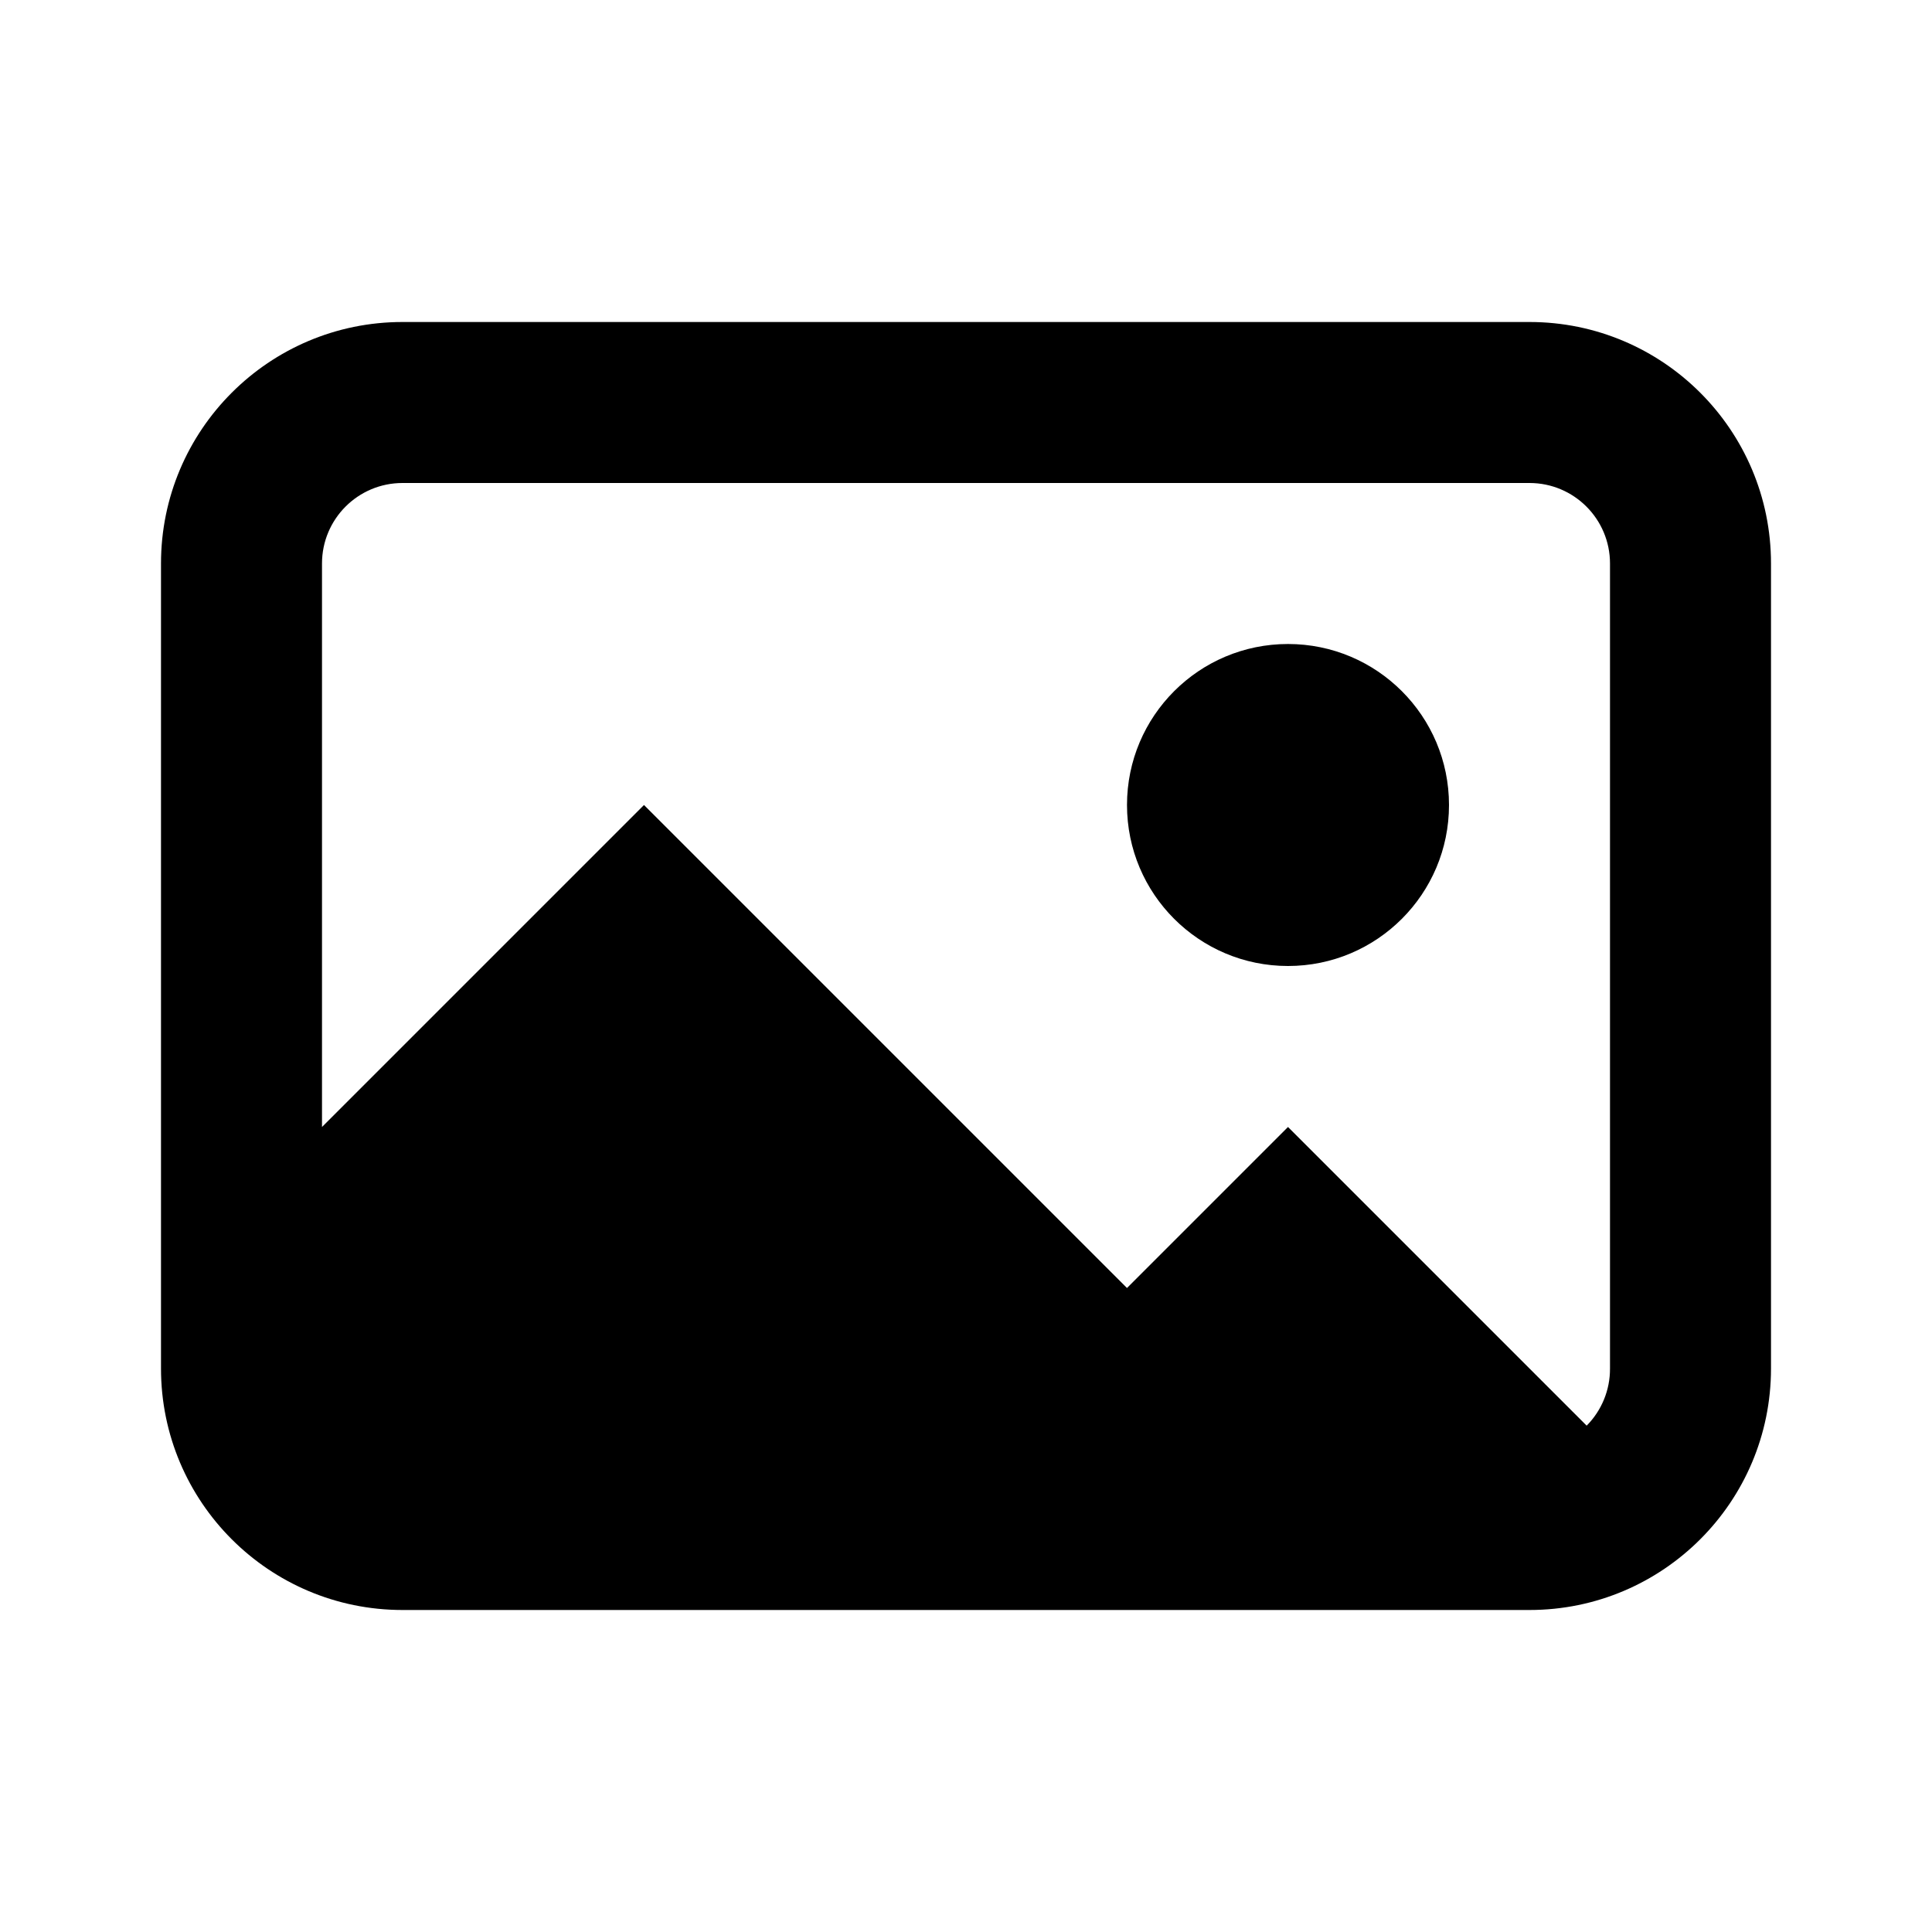
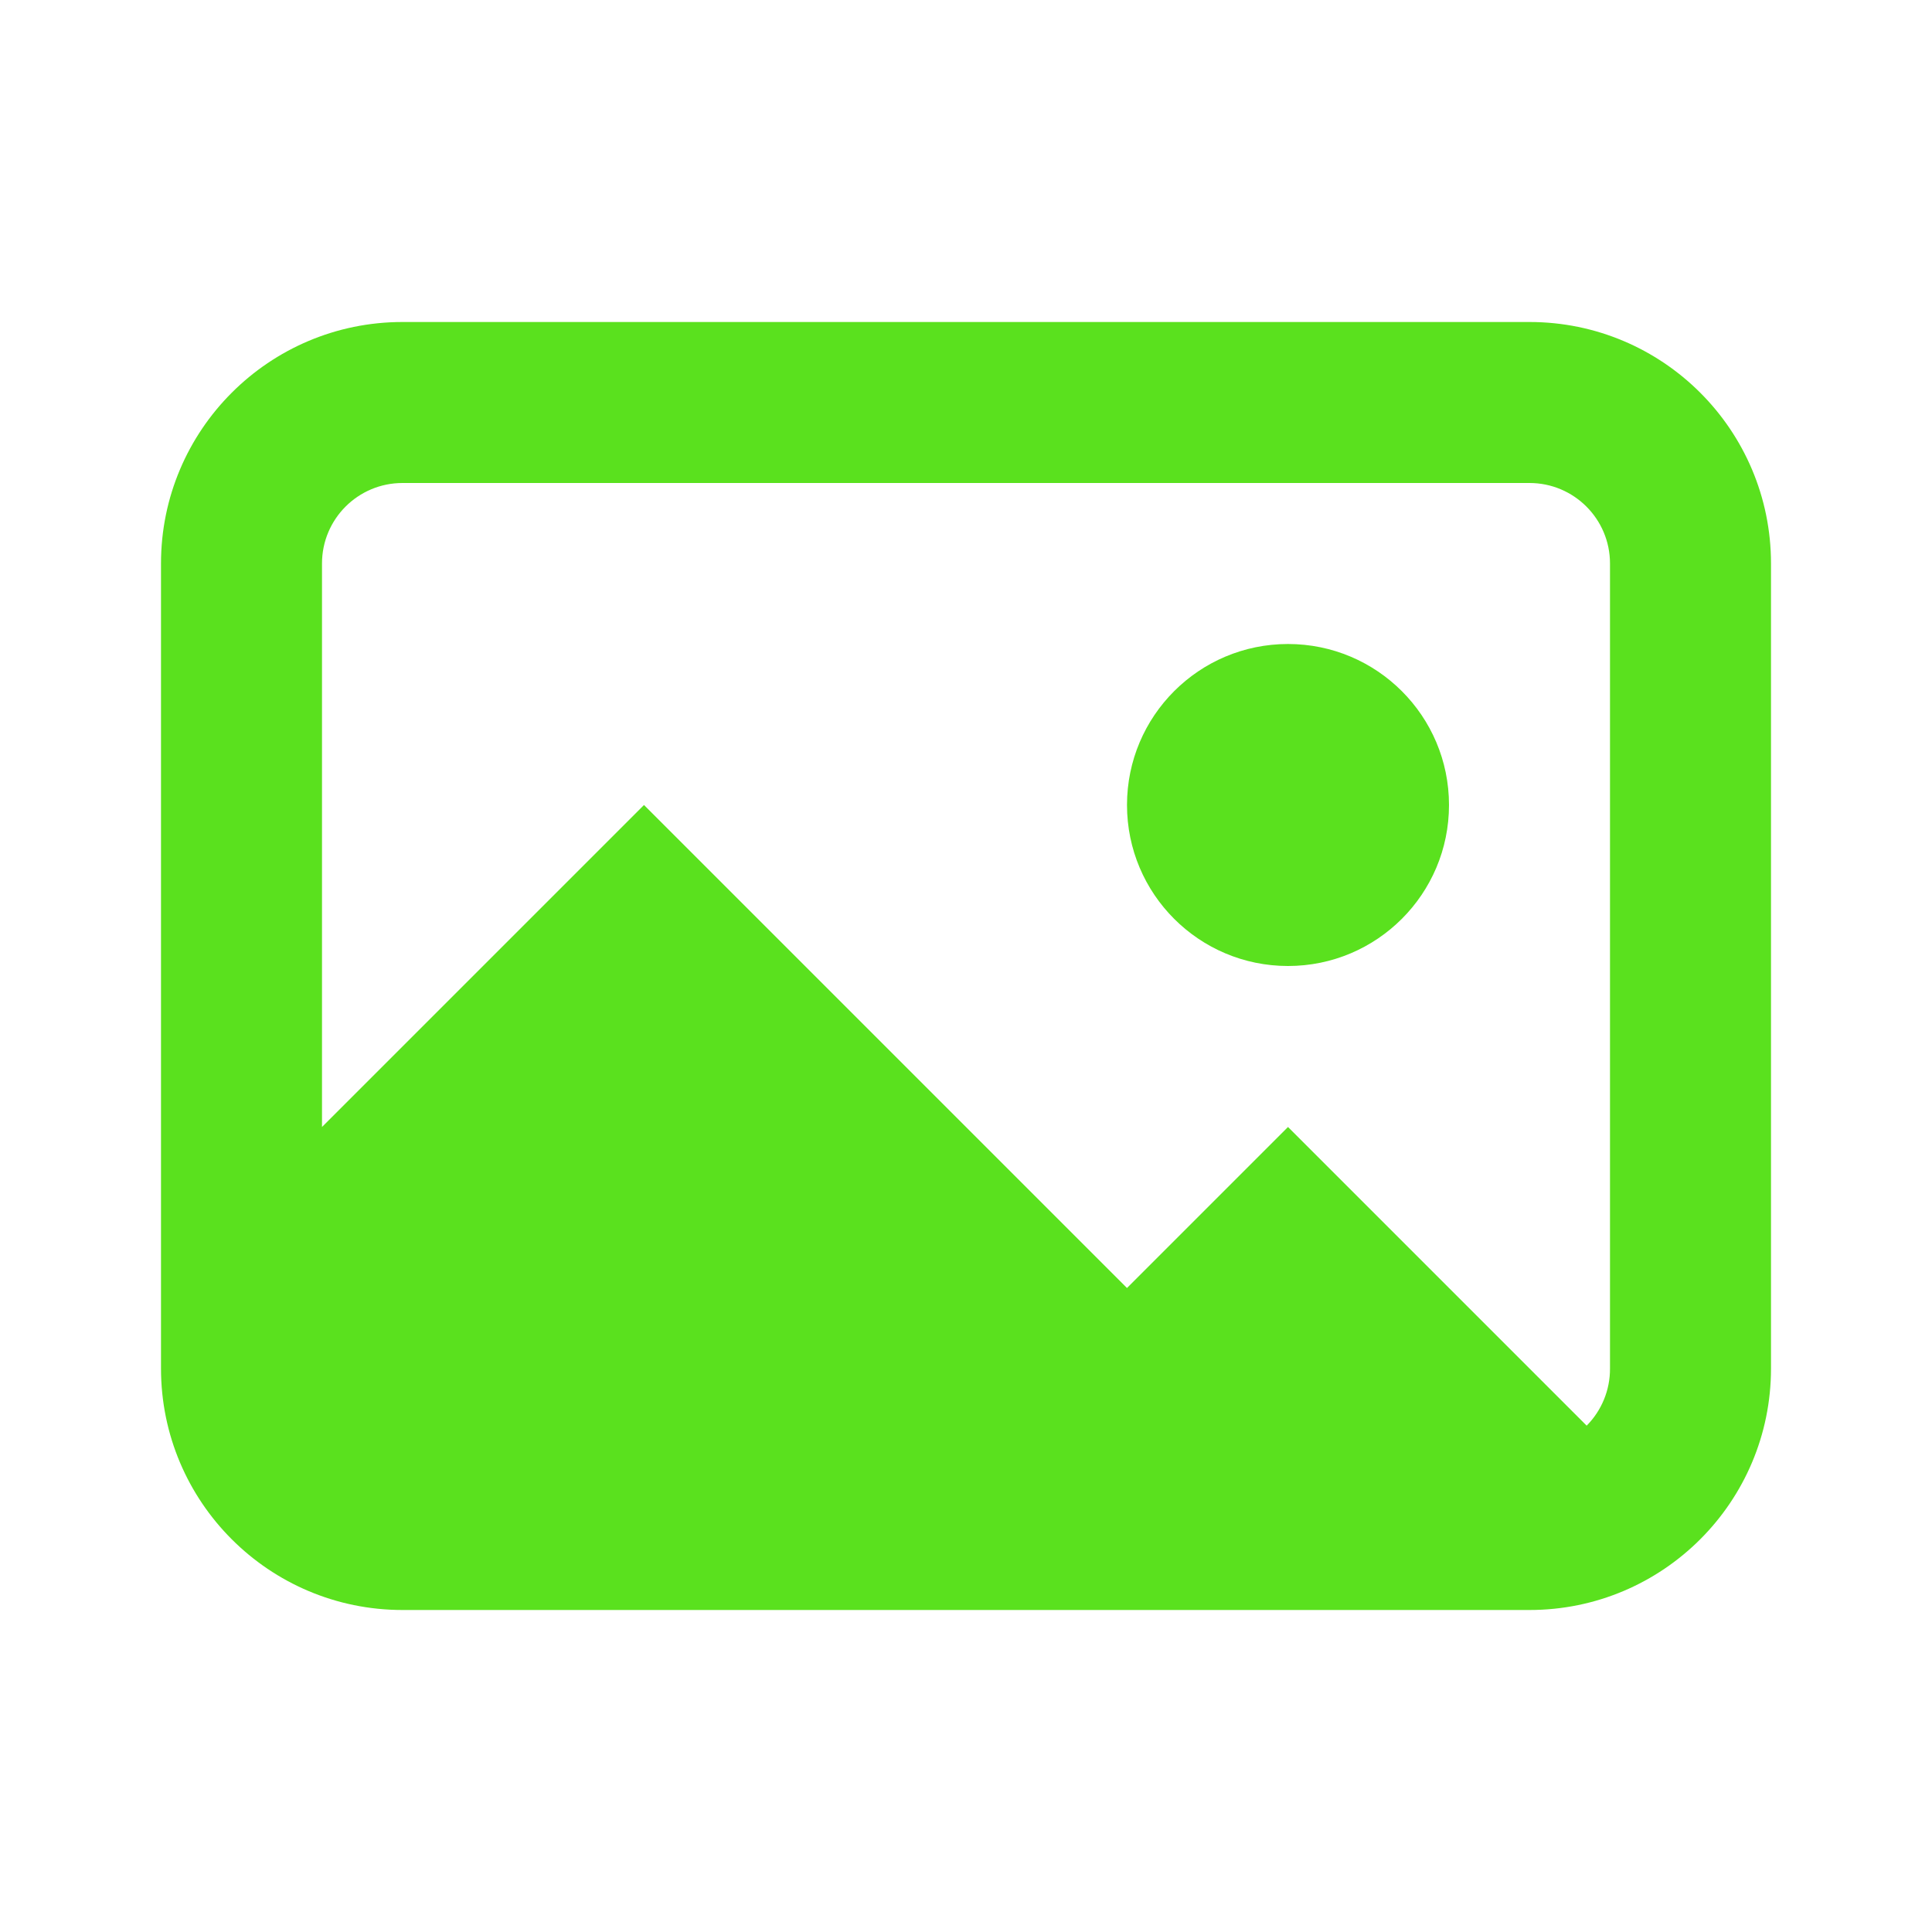
- <svg xmlns="http://www.w3.org/2000/svg" viewBox="0 0 24 24" data-supported-dps="24x24" fill="currentColor" class="mercado-match" width="24" height="24" focusable="false">
+ <svg xmlns="http://www.w3.org/2000/svg" viewBox="0 0 24 24" data-supported-dps="24x24" fill="currentColor" class="mercado-match" width="24" height="24" focusable="false" style="color:rgb(90,225,30)">
  <path d="M19 4H5a3 3 0 00-3 3v10a3 3 0 003 3h14a3 3 0 003-3V7a3 3 0 00-3-3zm1 13a1 1 0 01-.29.71L16 14l-2 2-6-6-4 4V7a1 1 0 011-1h14a1 1 0 011 1zm-2-7a2 2 0 11-2-2 2 2 0 012 2z" />
</svg>
